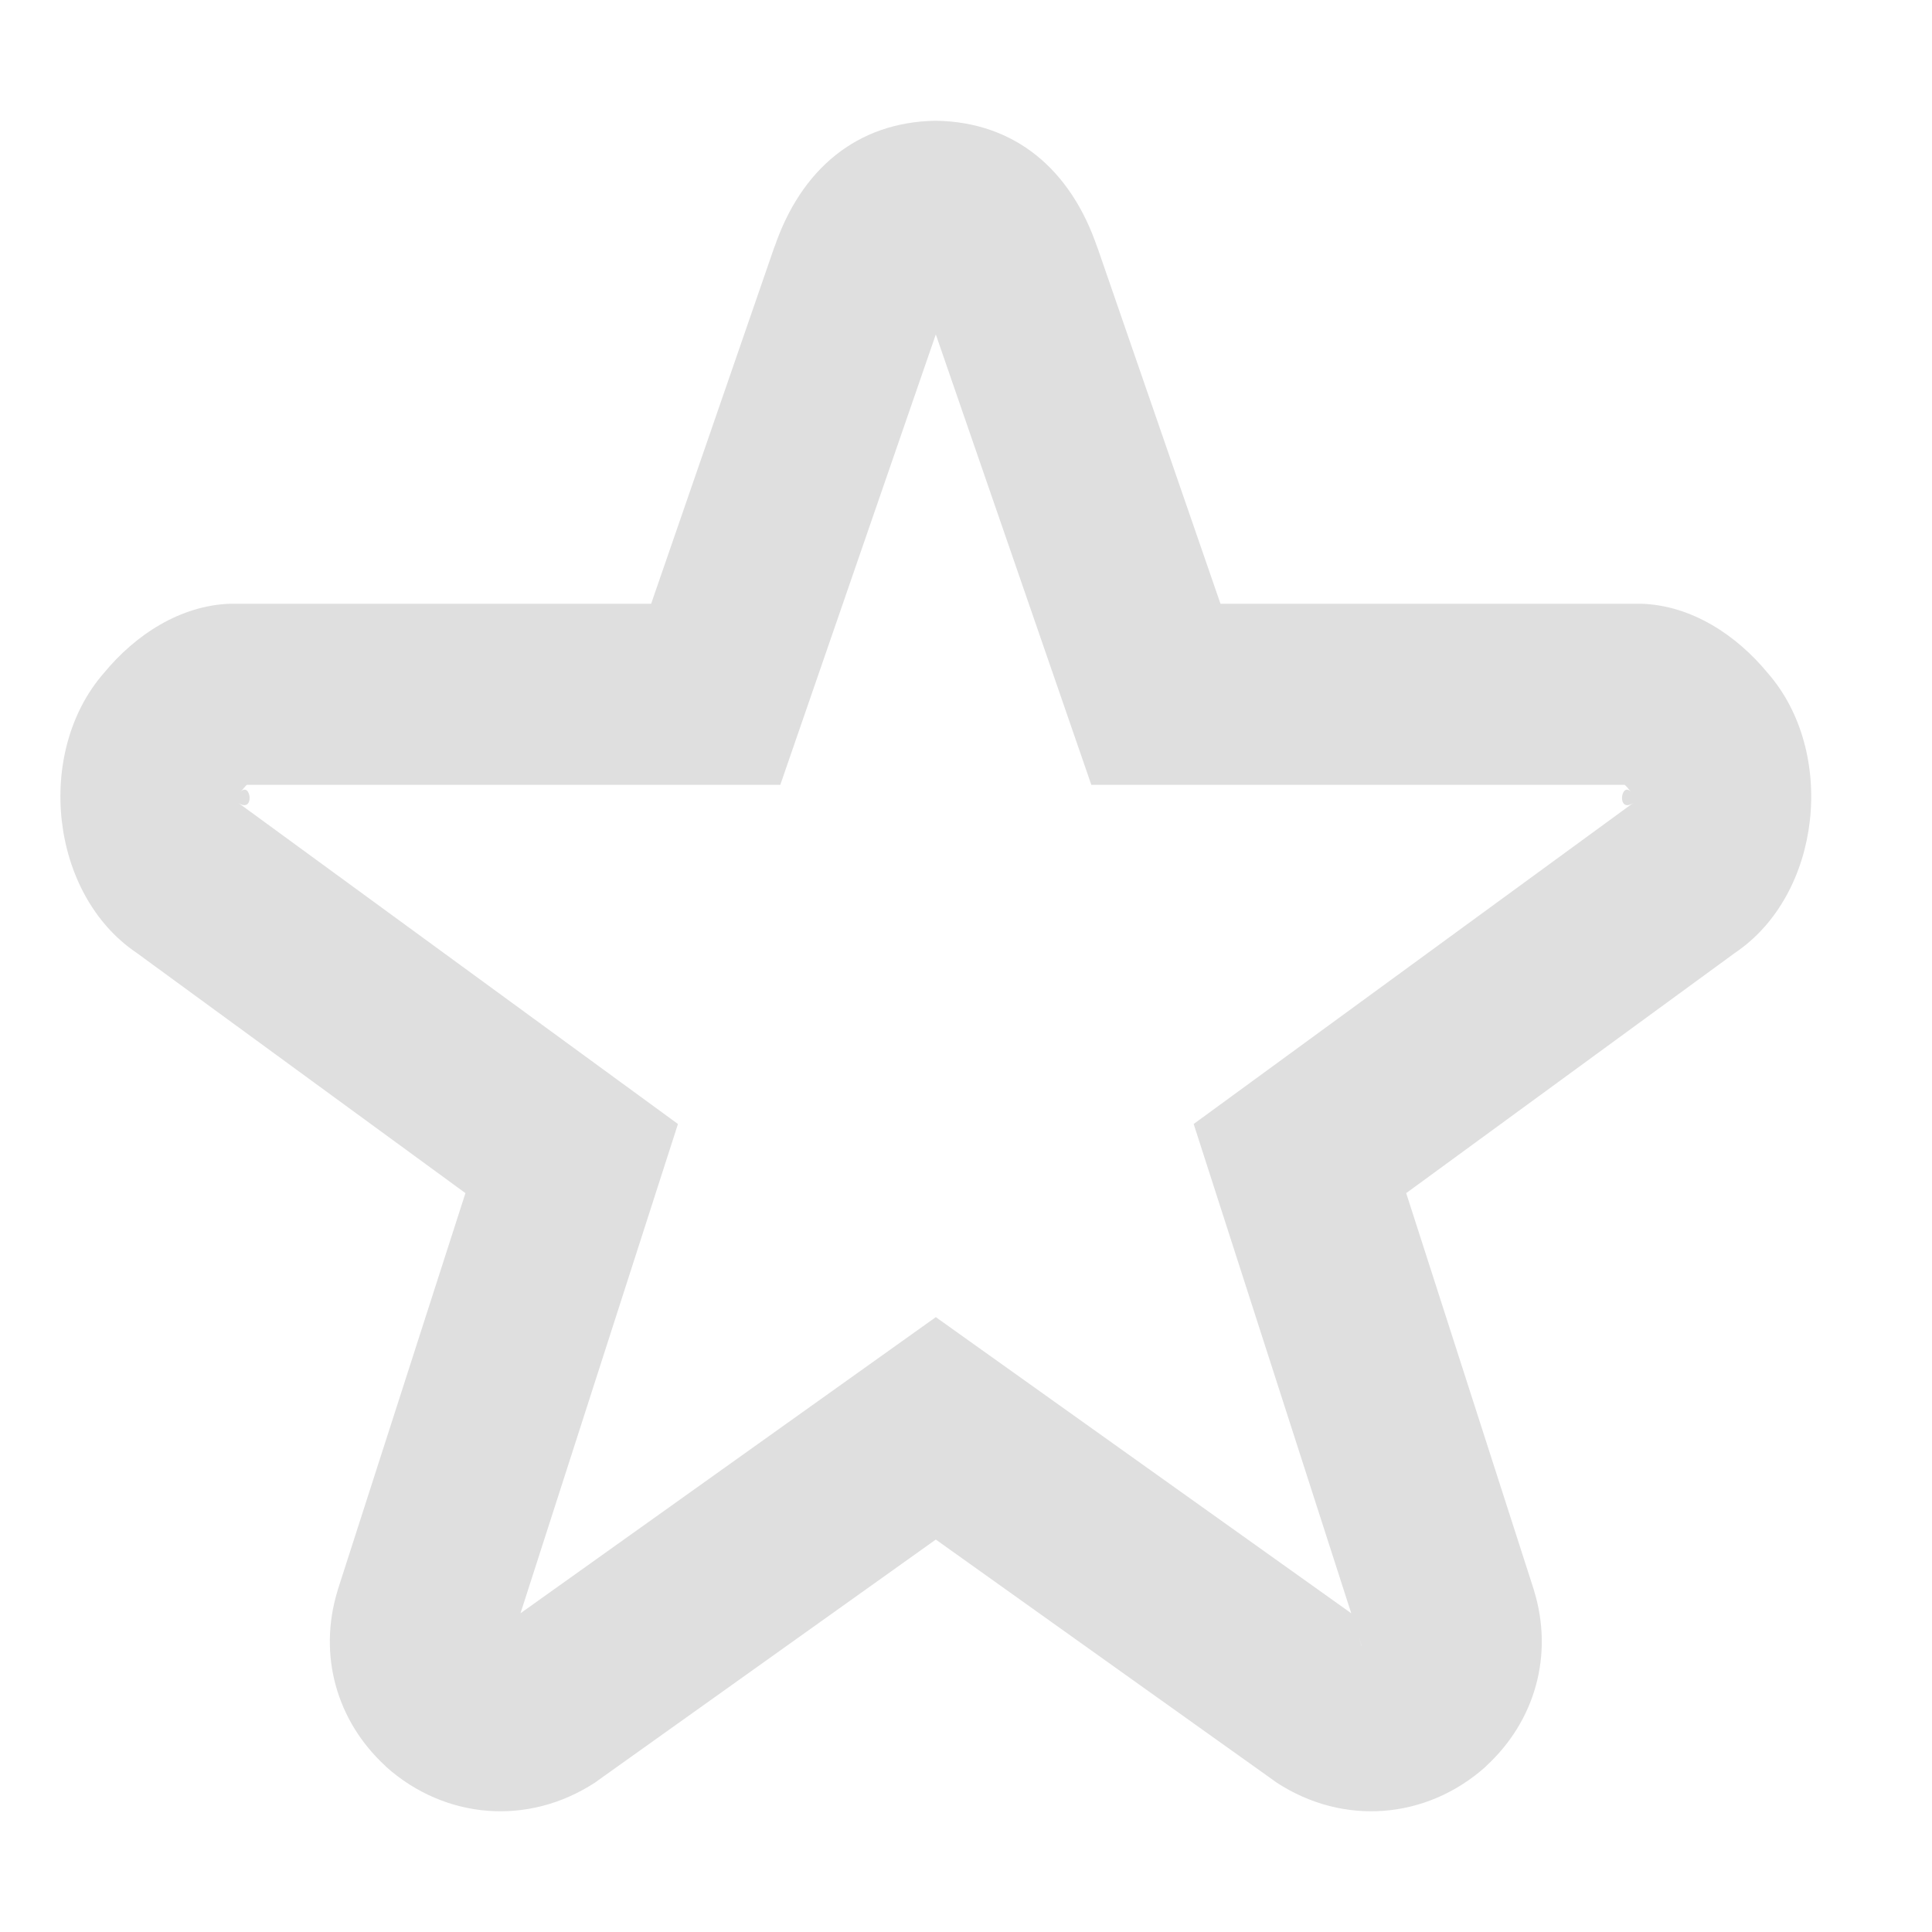
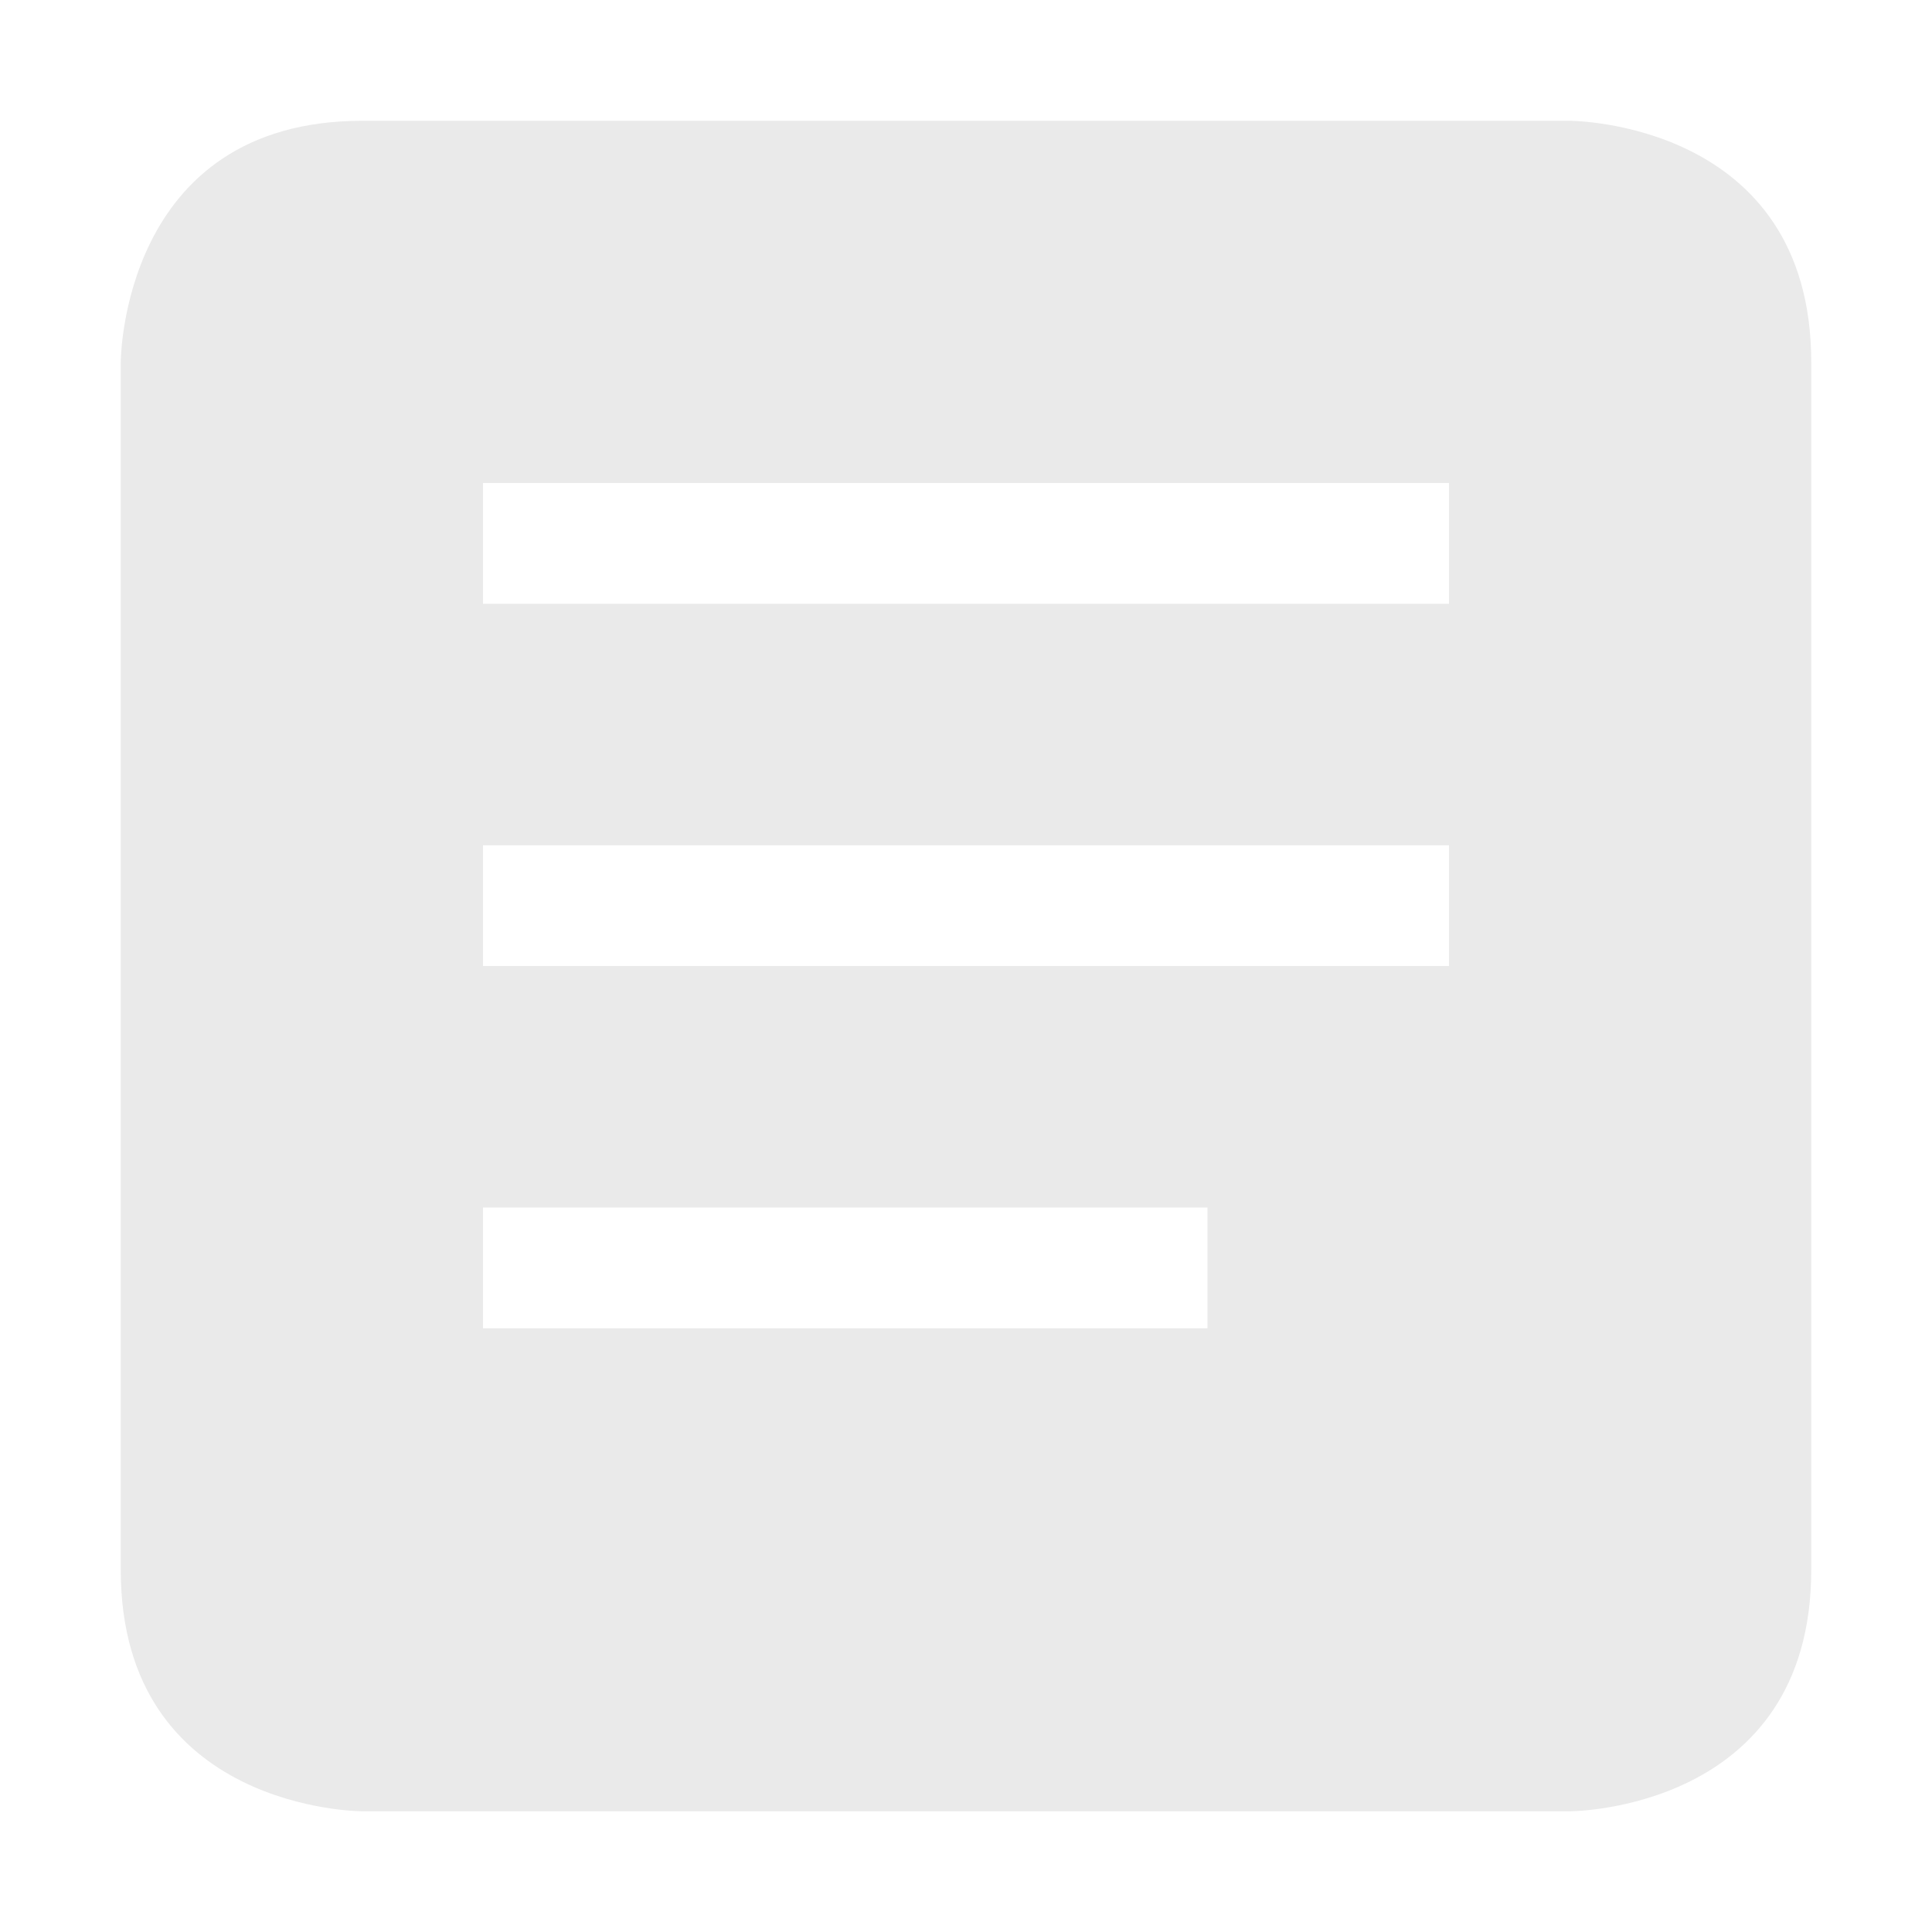
- <svg xmlns="http://www.w3.org/2000/svg" width="32" height="32" version="1.1">
-   <g id="office-chart-pie">
-     <rect style="opacity:0.001" width="32" height="32" x="0" y="0" />
-     <g transform="translate(-0.500481,-1.2566081e-6)">
-       <path style="fill:#dfdfdf" transform="translate(0.500481,1.2566081e-6)" d="M 15.5 2 C 14.193 2.019 13.26 2.806 12.822 4.109 L 12.84 4.051 L 10.785 10 L 3.859 10 C 3.844 10 3.83 10 3.814 10 C 2.987 10.027 2.242 10.513 1.717 11.152 C 0.58 12.457 0.821 14.81 2.264 15.783 L 7.709 19.762 L 5.596 26.328 C 5.593 26.335 5.592 26.342 5.59 26.35 C 5.267 27.41 5.571 28.502 6.383 29.25 C 6.389 29.256 6.394 29.262 6.4 29.268 C 7.376 30.135 8.749 30.246 9.852 29.527 C 9.873 29.514 9.892 29.499 9.912 29.484 L 15.5 25.5 L 21.088 29.484 C 21.108 29.499 21.127 29.514 21.148 29.527 C 22.251 30.246 23.624 30.135 24.6 29.268 C 24.606 29.262 24.611 29.256 24.617 29.25 C 25.429 28.502 25.733 27.41 25.41 26.35 C 25.408 26.342 25.407 26.335 25.404 26.328 L 23.291 19.762 L 28.736 15.783 C 30.179 14.81 30.42 12.457 29.283 11.152 C 28.758 10.513 28.013 10.027 27.186 10 C 27.17 10 27.156 10 27.141 10 L 20.215 10 L 18.16 4.051 L 18.178 4.109 C 17.74 2.806 16.807 2.019 15.5 2 z M 15.5 5.539 L 18.076 13 L 26.91 13 C 26.921 13.01 26.927 13.01 26.965 13.057 L 26.992 13.09 L 27.021 13.123 C 26.846 12.922 26.77 13.489 27.059 13.295 L 27.012 13.328 L 19.771 18.617 L 22.381 26.721 L 15.5 21.816 L 8.621 26.721 L 11.229 18.617 L 3.988 13.328 L 3.941 13.295 C 4.23 13.489 4.154 12.922 3.979 13.123 L 4.008 13.09 L 4.035 13.057 C 4.073 13.011 4.077 13.01 4.088 13 L 12.924 13 L 15.5 5.539 z M 22.541 27.223 L 22.553 27.258 L 22.555 27.27 C 22.492 27.079 22.505 27.106 22.541 27.223 z" />
-     </g>
+ <svg xmlns="http://www.w3.org/2000/svg" id="svg7384" width="32" height="32" version="1.1" style="enable-background:new">
+   <defs id="defs8">
+     <style id="current-color-scheme" type="text/css">
+    .ColorScheme-Text { color:#dedede; } .ColorScheme-Highlight { color:#5294e2; } .ColorScheme-ButtonBackground { color:#dedede; }
+   </style>
+   </defs>
+   <g style="display:inline;stroke-width:0.5;enable-background:new" id="office-chart-pie" transform="matrix(2,0,0,2,-1410,662.0067)">
+     <rect style="color:#bebebe;display:inline;overflow:visible;visibility:visible;opacity:0.515;fill:none;stroke:none;stroke-width:1.5;marker:none;enable-background:accumulate" id="rect35722" width="16" height="16" x="705" y="-331.003" />
+     <path id="path13686" d="m 708,-330.003 c -2,0 -2,2 -2,2 v 10 c 0,2 2,2 2,2 h 10 c 0,0 2,0 2,-2 v -10 c 0,-2 -2,-2 -2,-2 h -2 z m 1,3 h 8 v 1 h -8 z m 0,3 h 8 v 1 h -8 z m 0,3 h 6 v 1 h -6 z" style="display:inline;fill:#eaeaea;fill-opacity:1;stroke:none;stroke-width:0.5;enable-background:new" />
  </g>
</svg>
